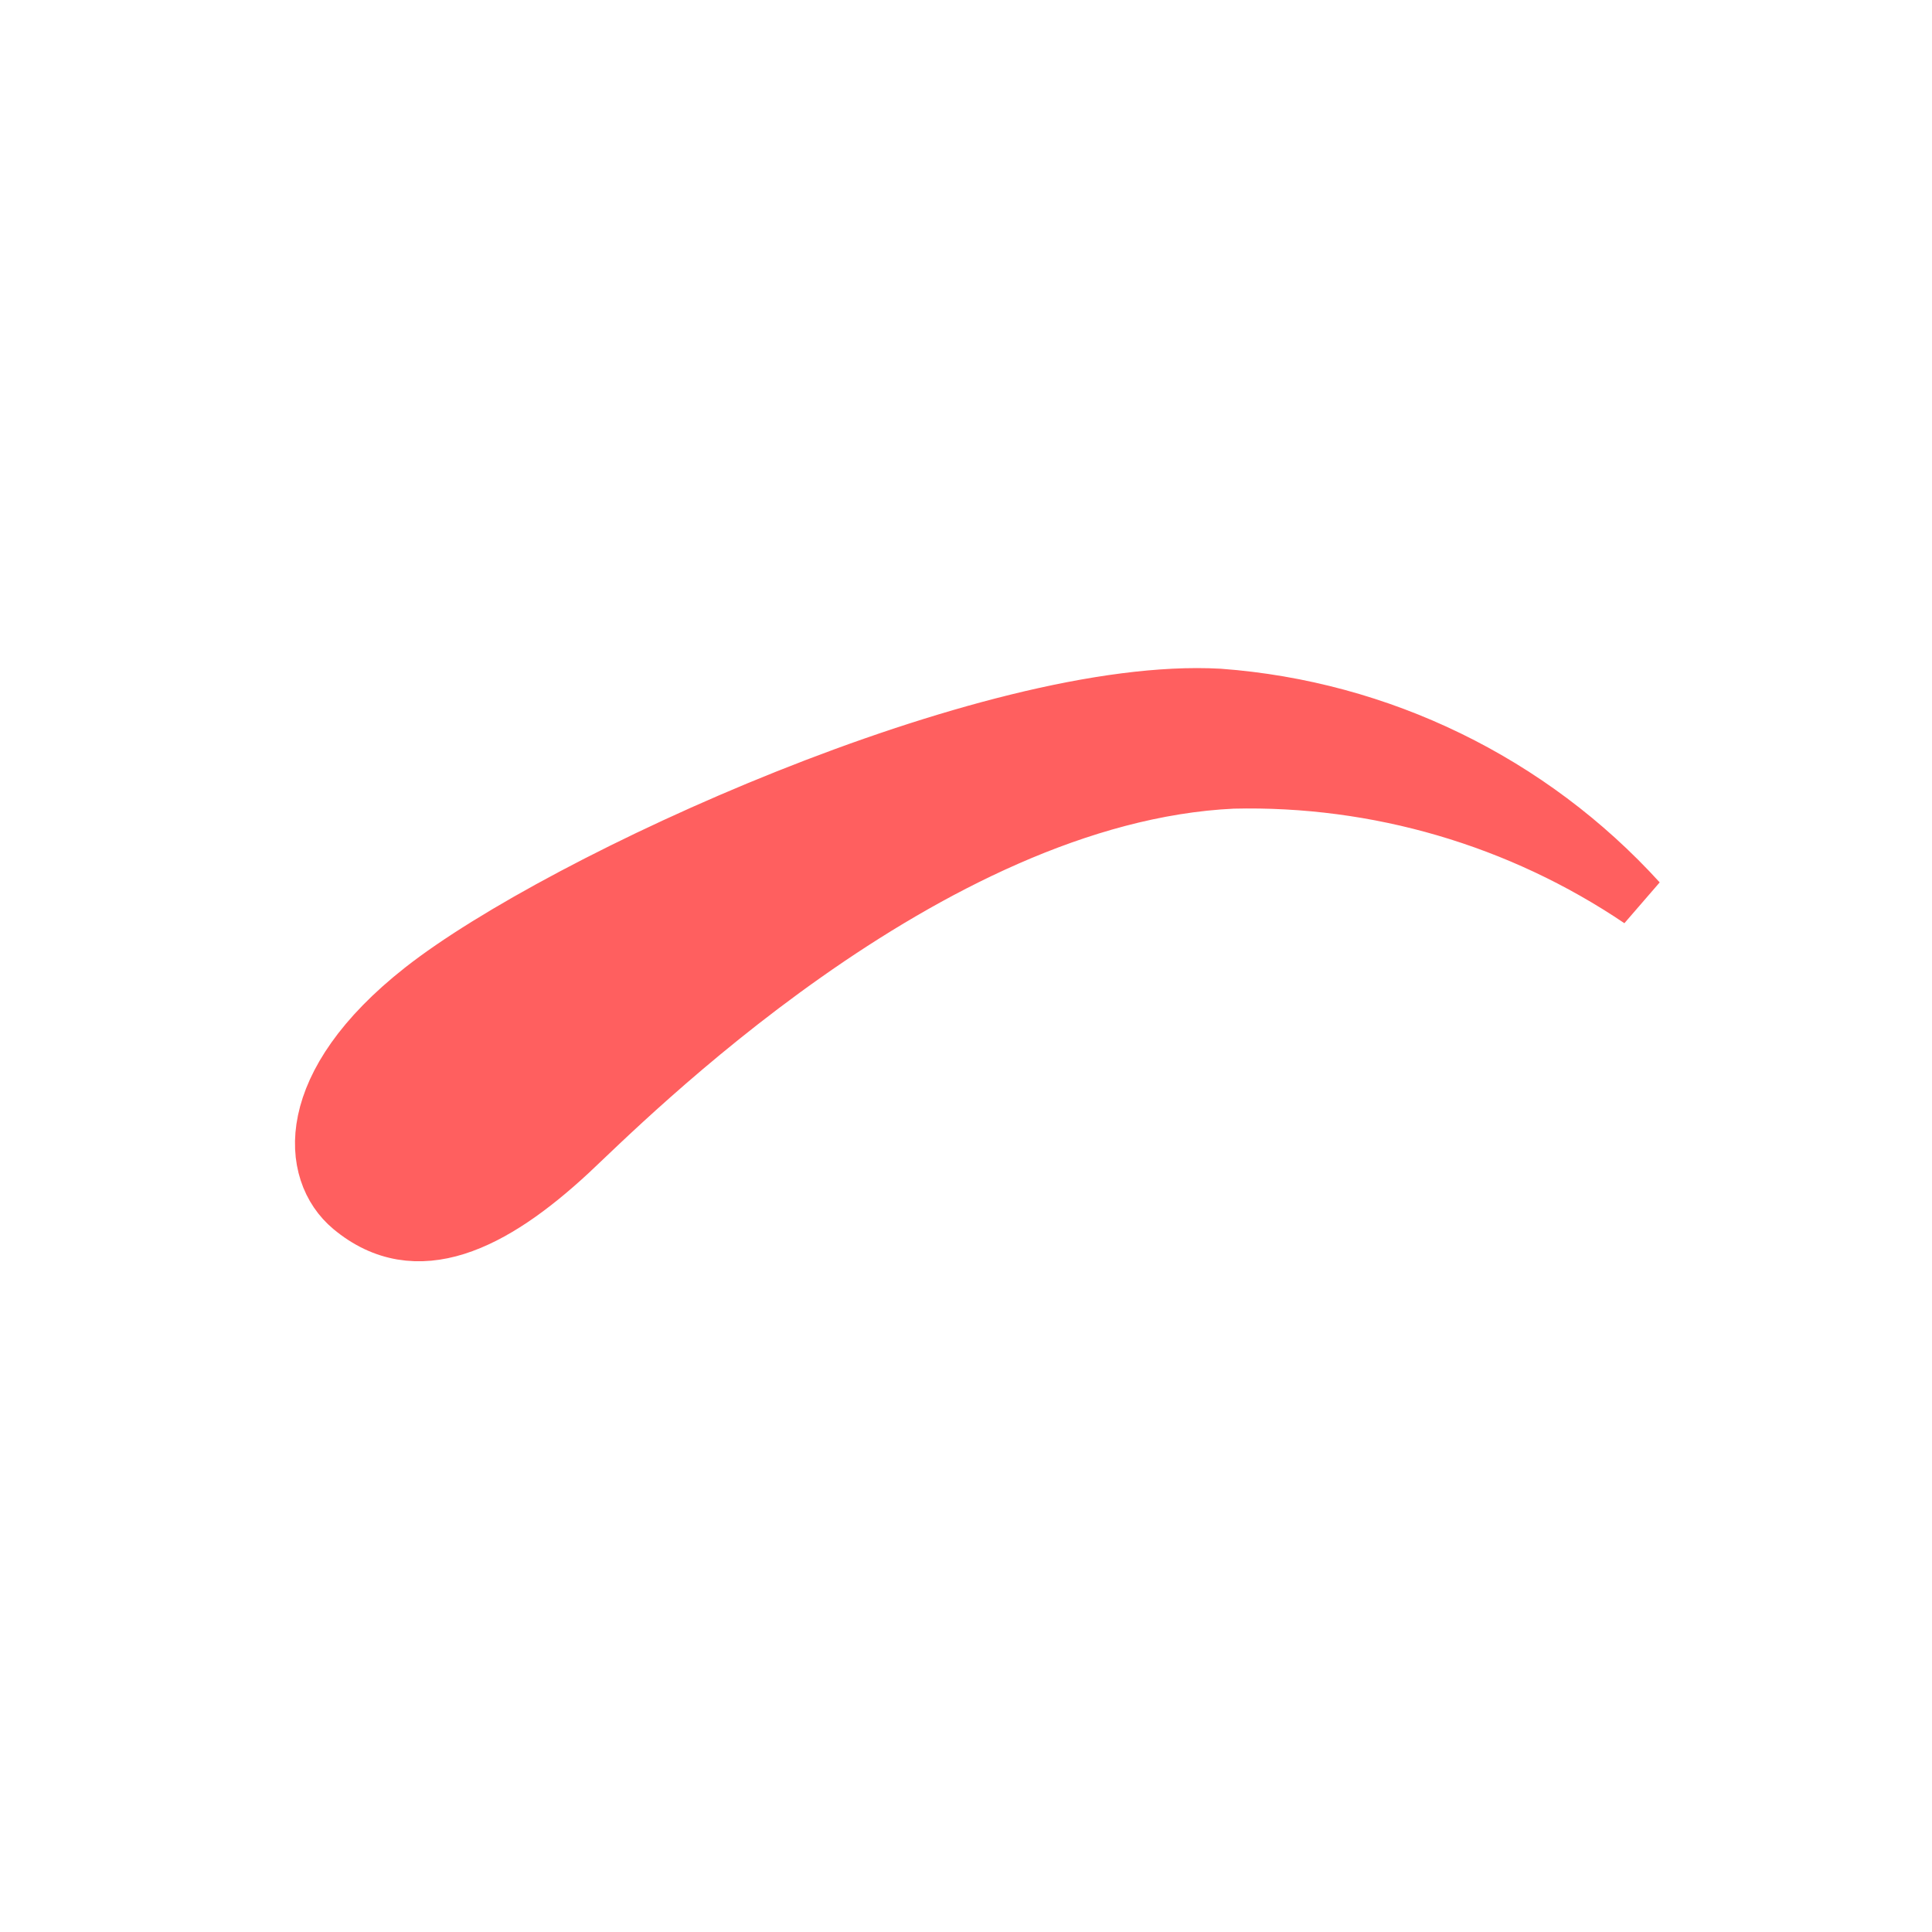
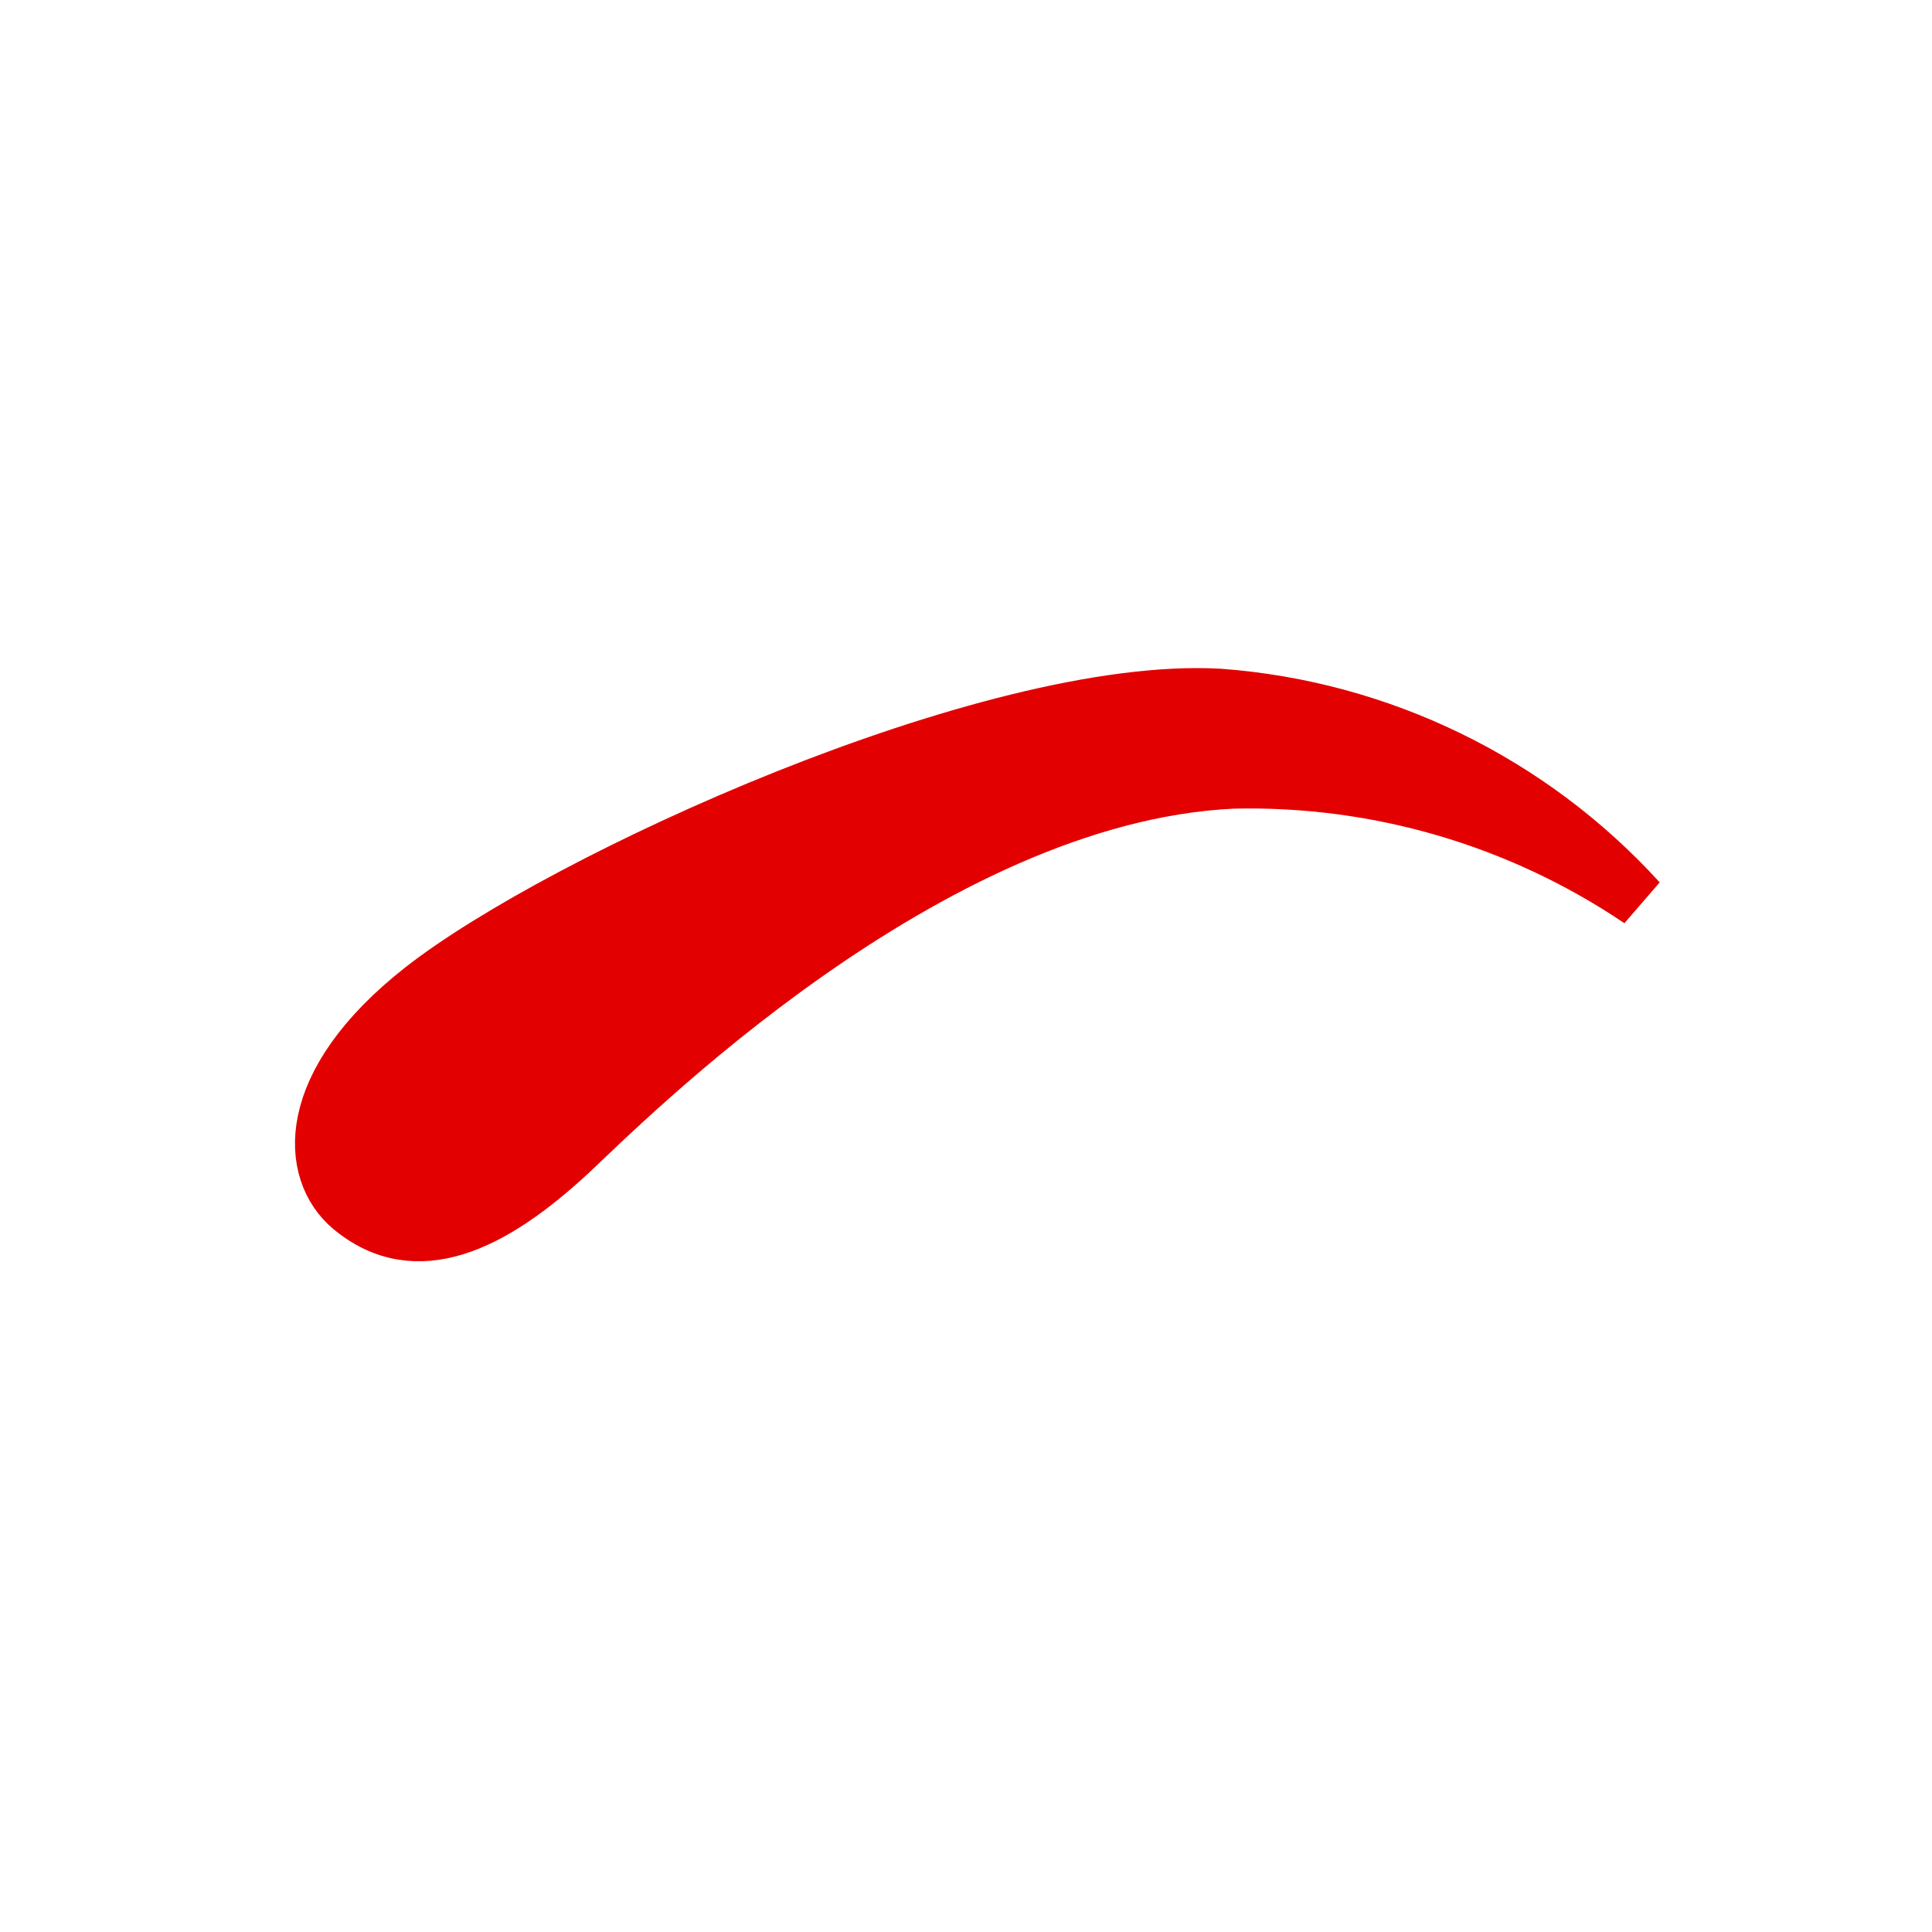
<svg xmlns="http://www.w3.org/2000/svg" width="52" height="52" viewBox="0 0 52 52" fill="none">
  <g id="eyebrows-02">
-     <path id="Vector" d="M11.356 26.616C8.09 29.184 8.277 31.545 9.439 32.516C11.209 33.993 13.273 32.957 15.339 31.043C16.739 29.743 24.939 21.421 33.179 21.034C37.074 20.941 40.901 22.062 44.13 24.242C41.202 21.024 37.151 19.051 32.812 18.729C26.64 18.386 15.083 23.687 11.356 26.616Z" fill="#FF5F5F" stroke="#FF5F5F" stroke-width="1.463" />
+     <path id="Vector" d="M11.356 26.616C8.09 29.184 8.277 31.545 9.439 32.516C11.209 33.993 13.273 32.957 15.339 31.043C16.739 29.743 24.939 21.421 33.179 21.034C37.074 20.941 40.901 22.062 44.13 24.242C41.202 21.024 37.151 19.051 32.812 18.729C26.64 18.386 15.083 23.687 11.356 26.616Z" fill="#E30000" stroke="#E30000" stroke-width="1.463" />
  </g>
</svg>
